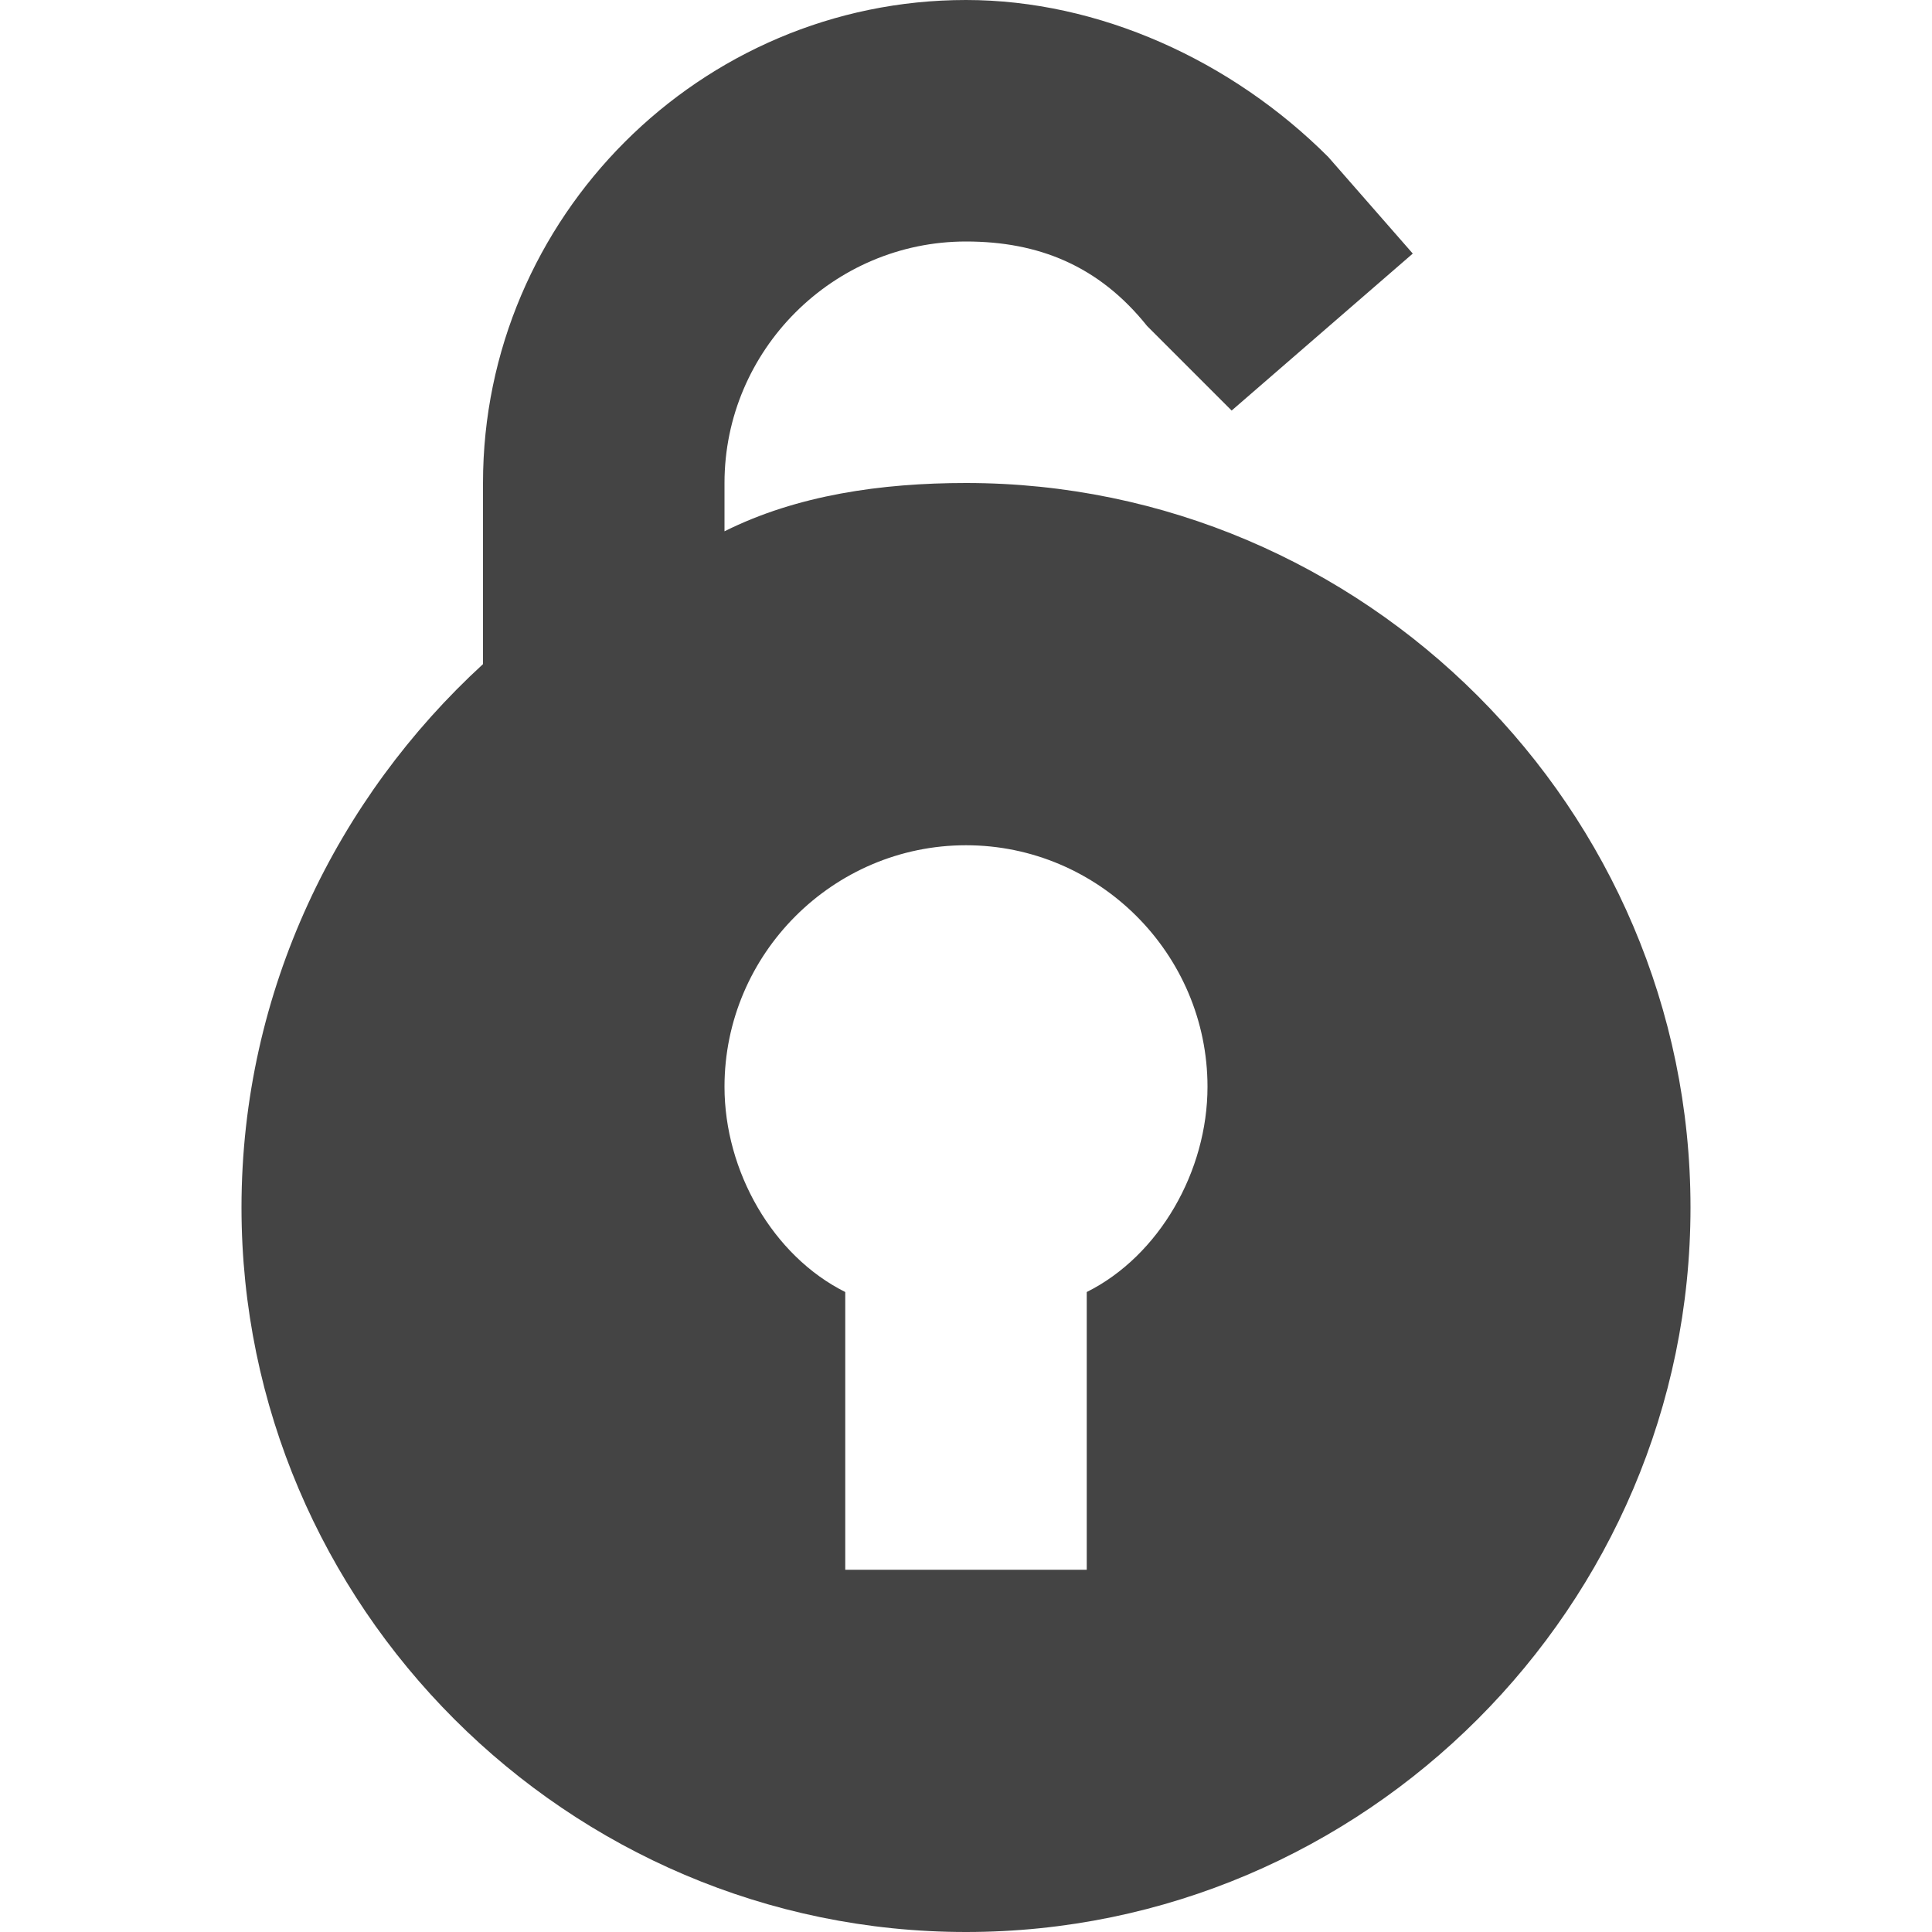
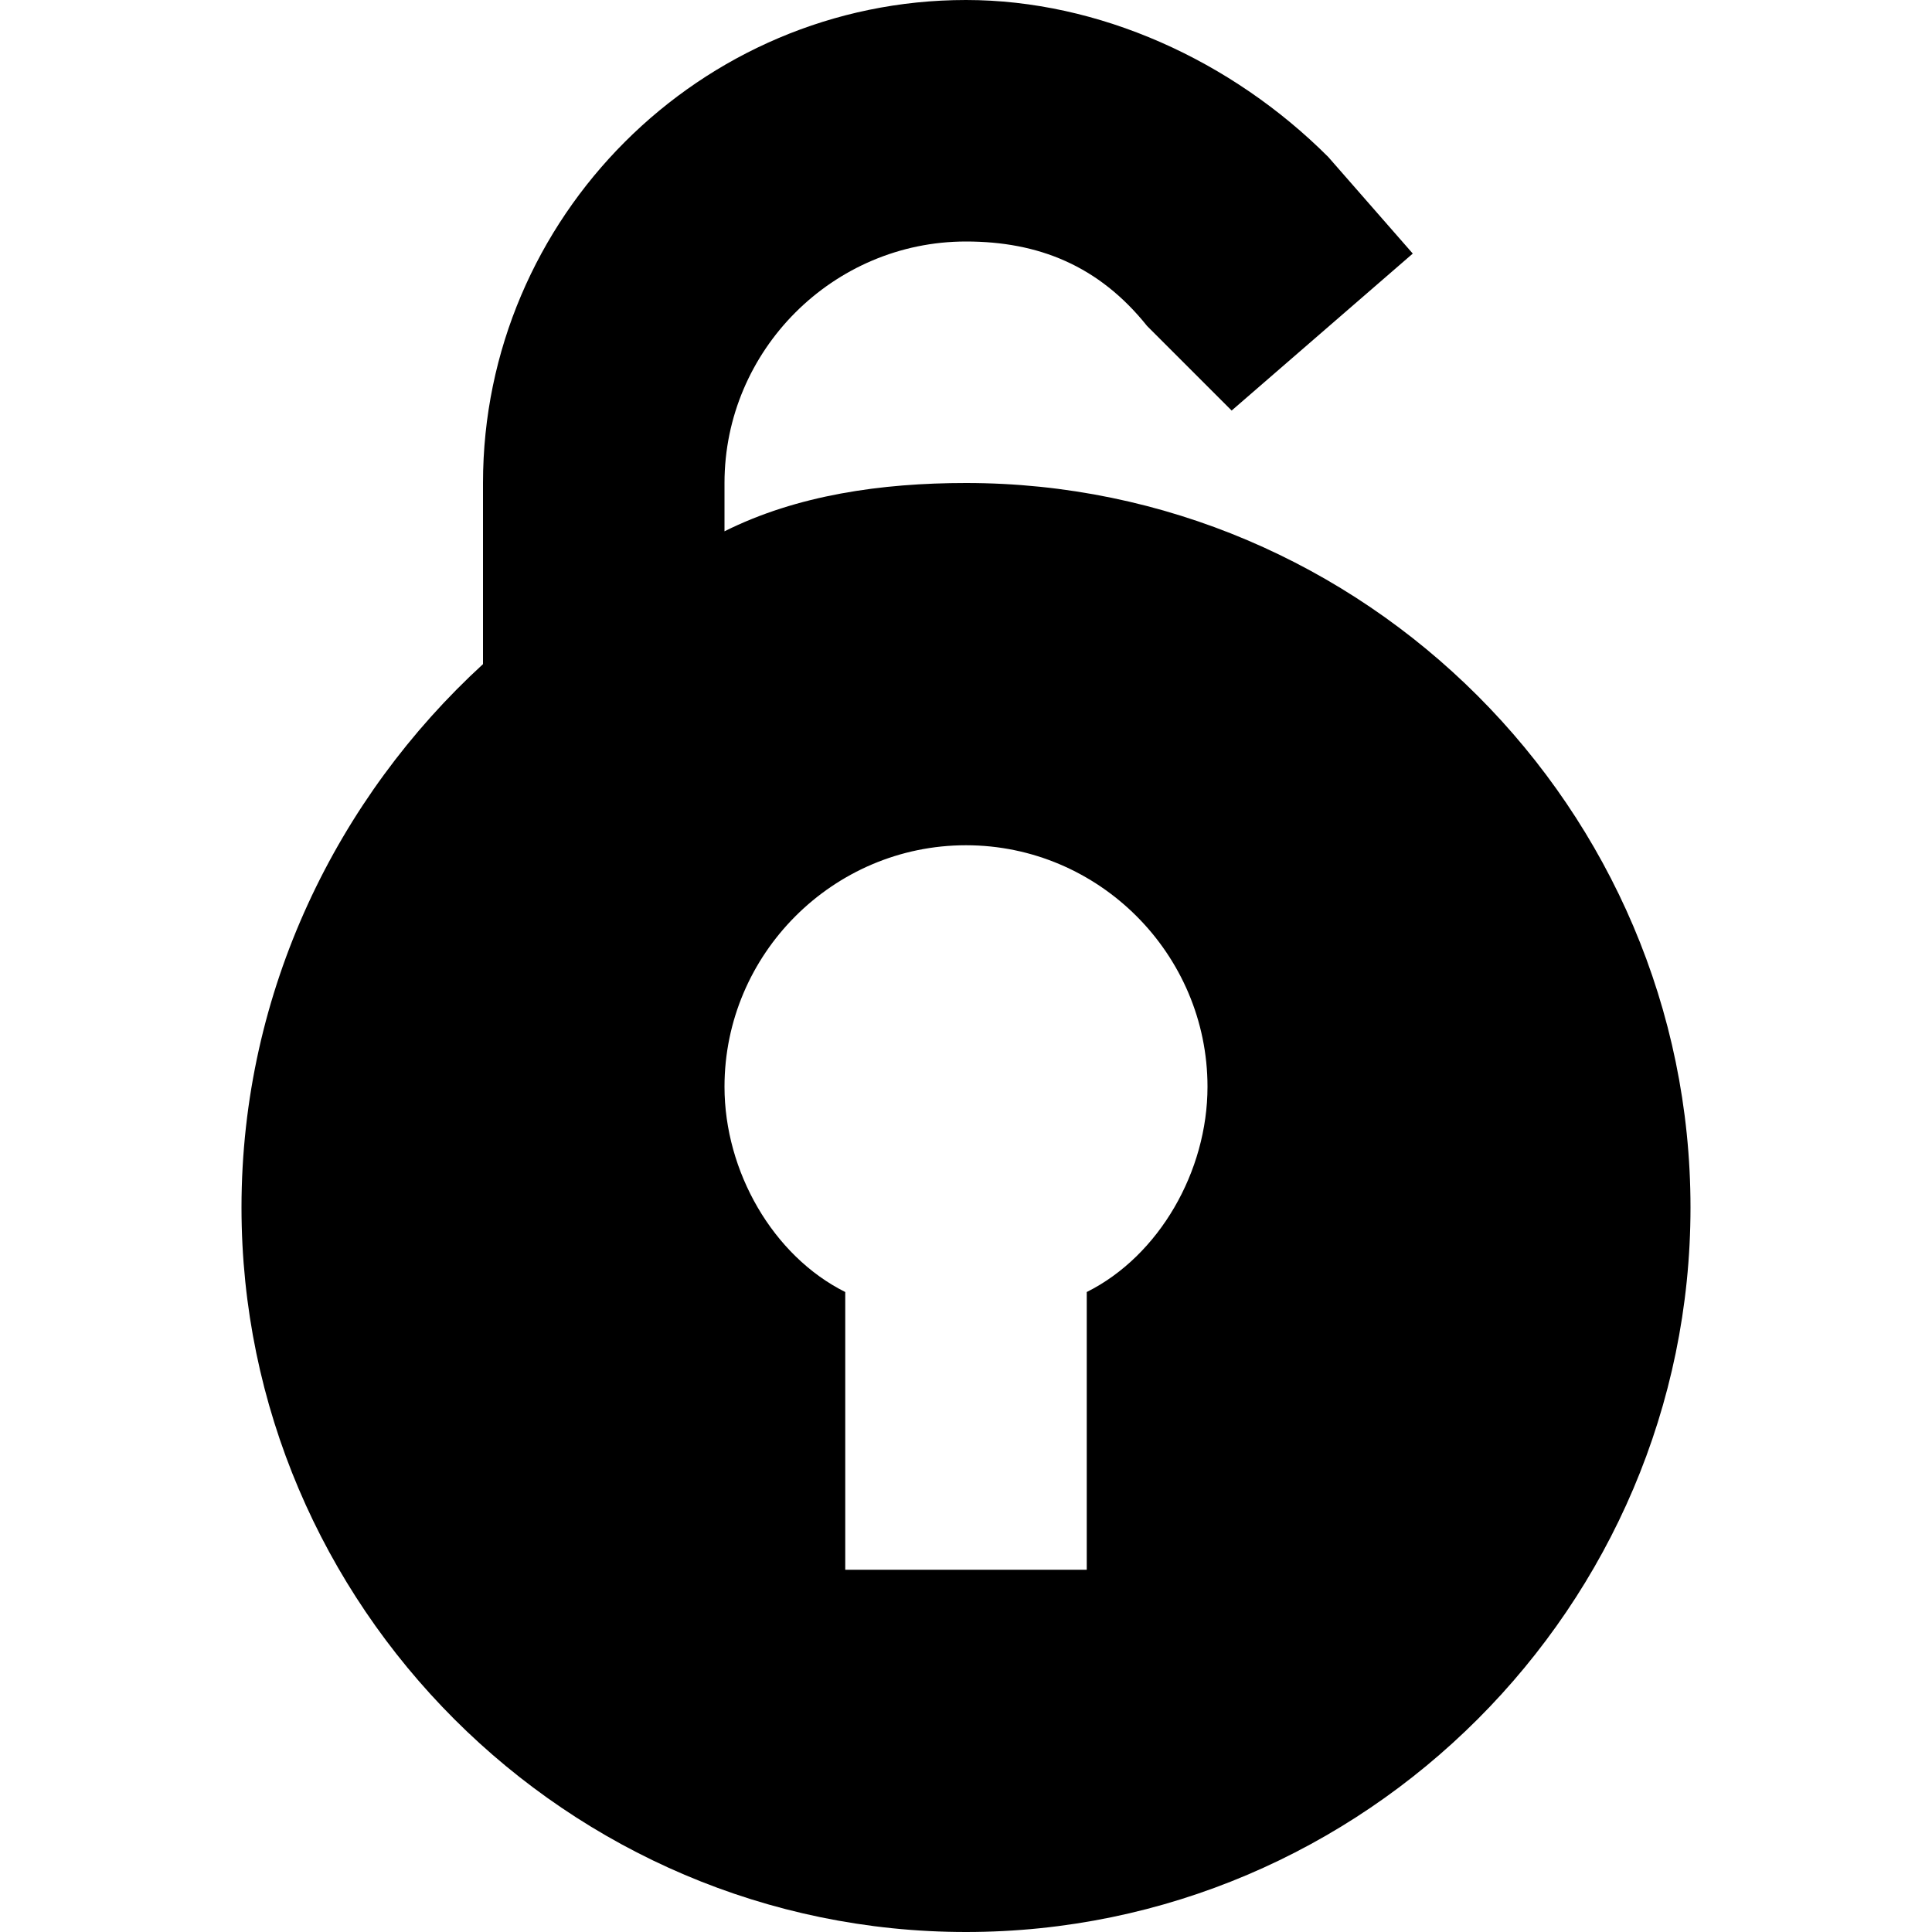
- <svg xmlns="http://www.w3.org/2000/svg" x="0px" y="0px" viewBox="0 0 16 16" width="16" height="16">
-   <g class="nc-icon-wrapper" fill="#444444">
-     <path fill="#444444" d="M8,2c0.6,0,1.1,0.2,1.5,0.7l0.7,0.7l1.5-1.3L11,1.3C10.2,0.5,9.1,0,8,0C5.8,0,4,1.8,4,4v1.5 C2.8,6.6,2,8.2,2,10c0,3.3,2.7,6,6,6s6-2.7,6-6s-2.7-6-6-6C7.3,4,6.6,4.1,6,4.4V4C6,2.9,6.9,2,8,2z M8,7c1.1,0,2,0.9,2,2 c0,0.7-0.4,1.4-1,1.7V13H7v-2.3c-0.6-0.3-1-1-1-1.7C6,7.9,6.9,7,8,7z" />
-   </g>
+ <svg xmlns="http://www.w3.org/2000/svg" version="1.1" width="32" height="32" viewBox="0 0 32 32">
+   <path d="M16 4c1.2 0 2.2 0.4 3 1.4l1.4 1.4 3-2.6-1.4-1.6c-1.6-1.6-3.8-2.6-6-2.6-4.4 0-8 3.6-8 8v3c-2.4 2.2-4 5.4-4 9 0 6.6 5.4 12 12 12s12-5.4 12-12-5.4-12-12-12c-1.4 0-2.8 0.2-4 0.8v-0.8c0-2.2 1.8-4 4-4zM16 14c2.2 0 4 1.8 4 4 0 1.4-0.8 2.8-2 3.4v4.6h-4v-4.6c-1.2-0.6-2-2-2-3.4 0-2.2 1.8-4 4-4z" />
</svg>
